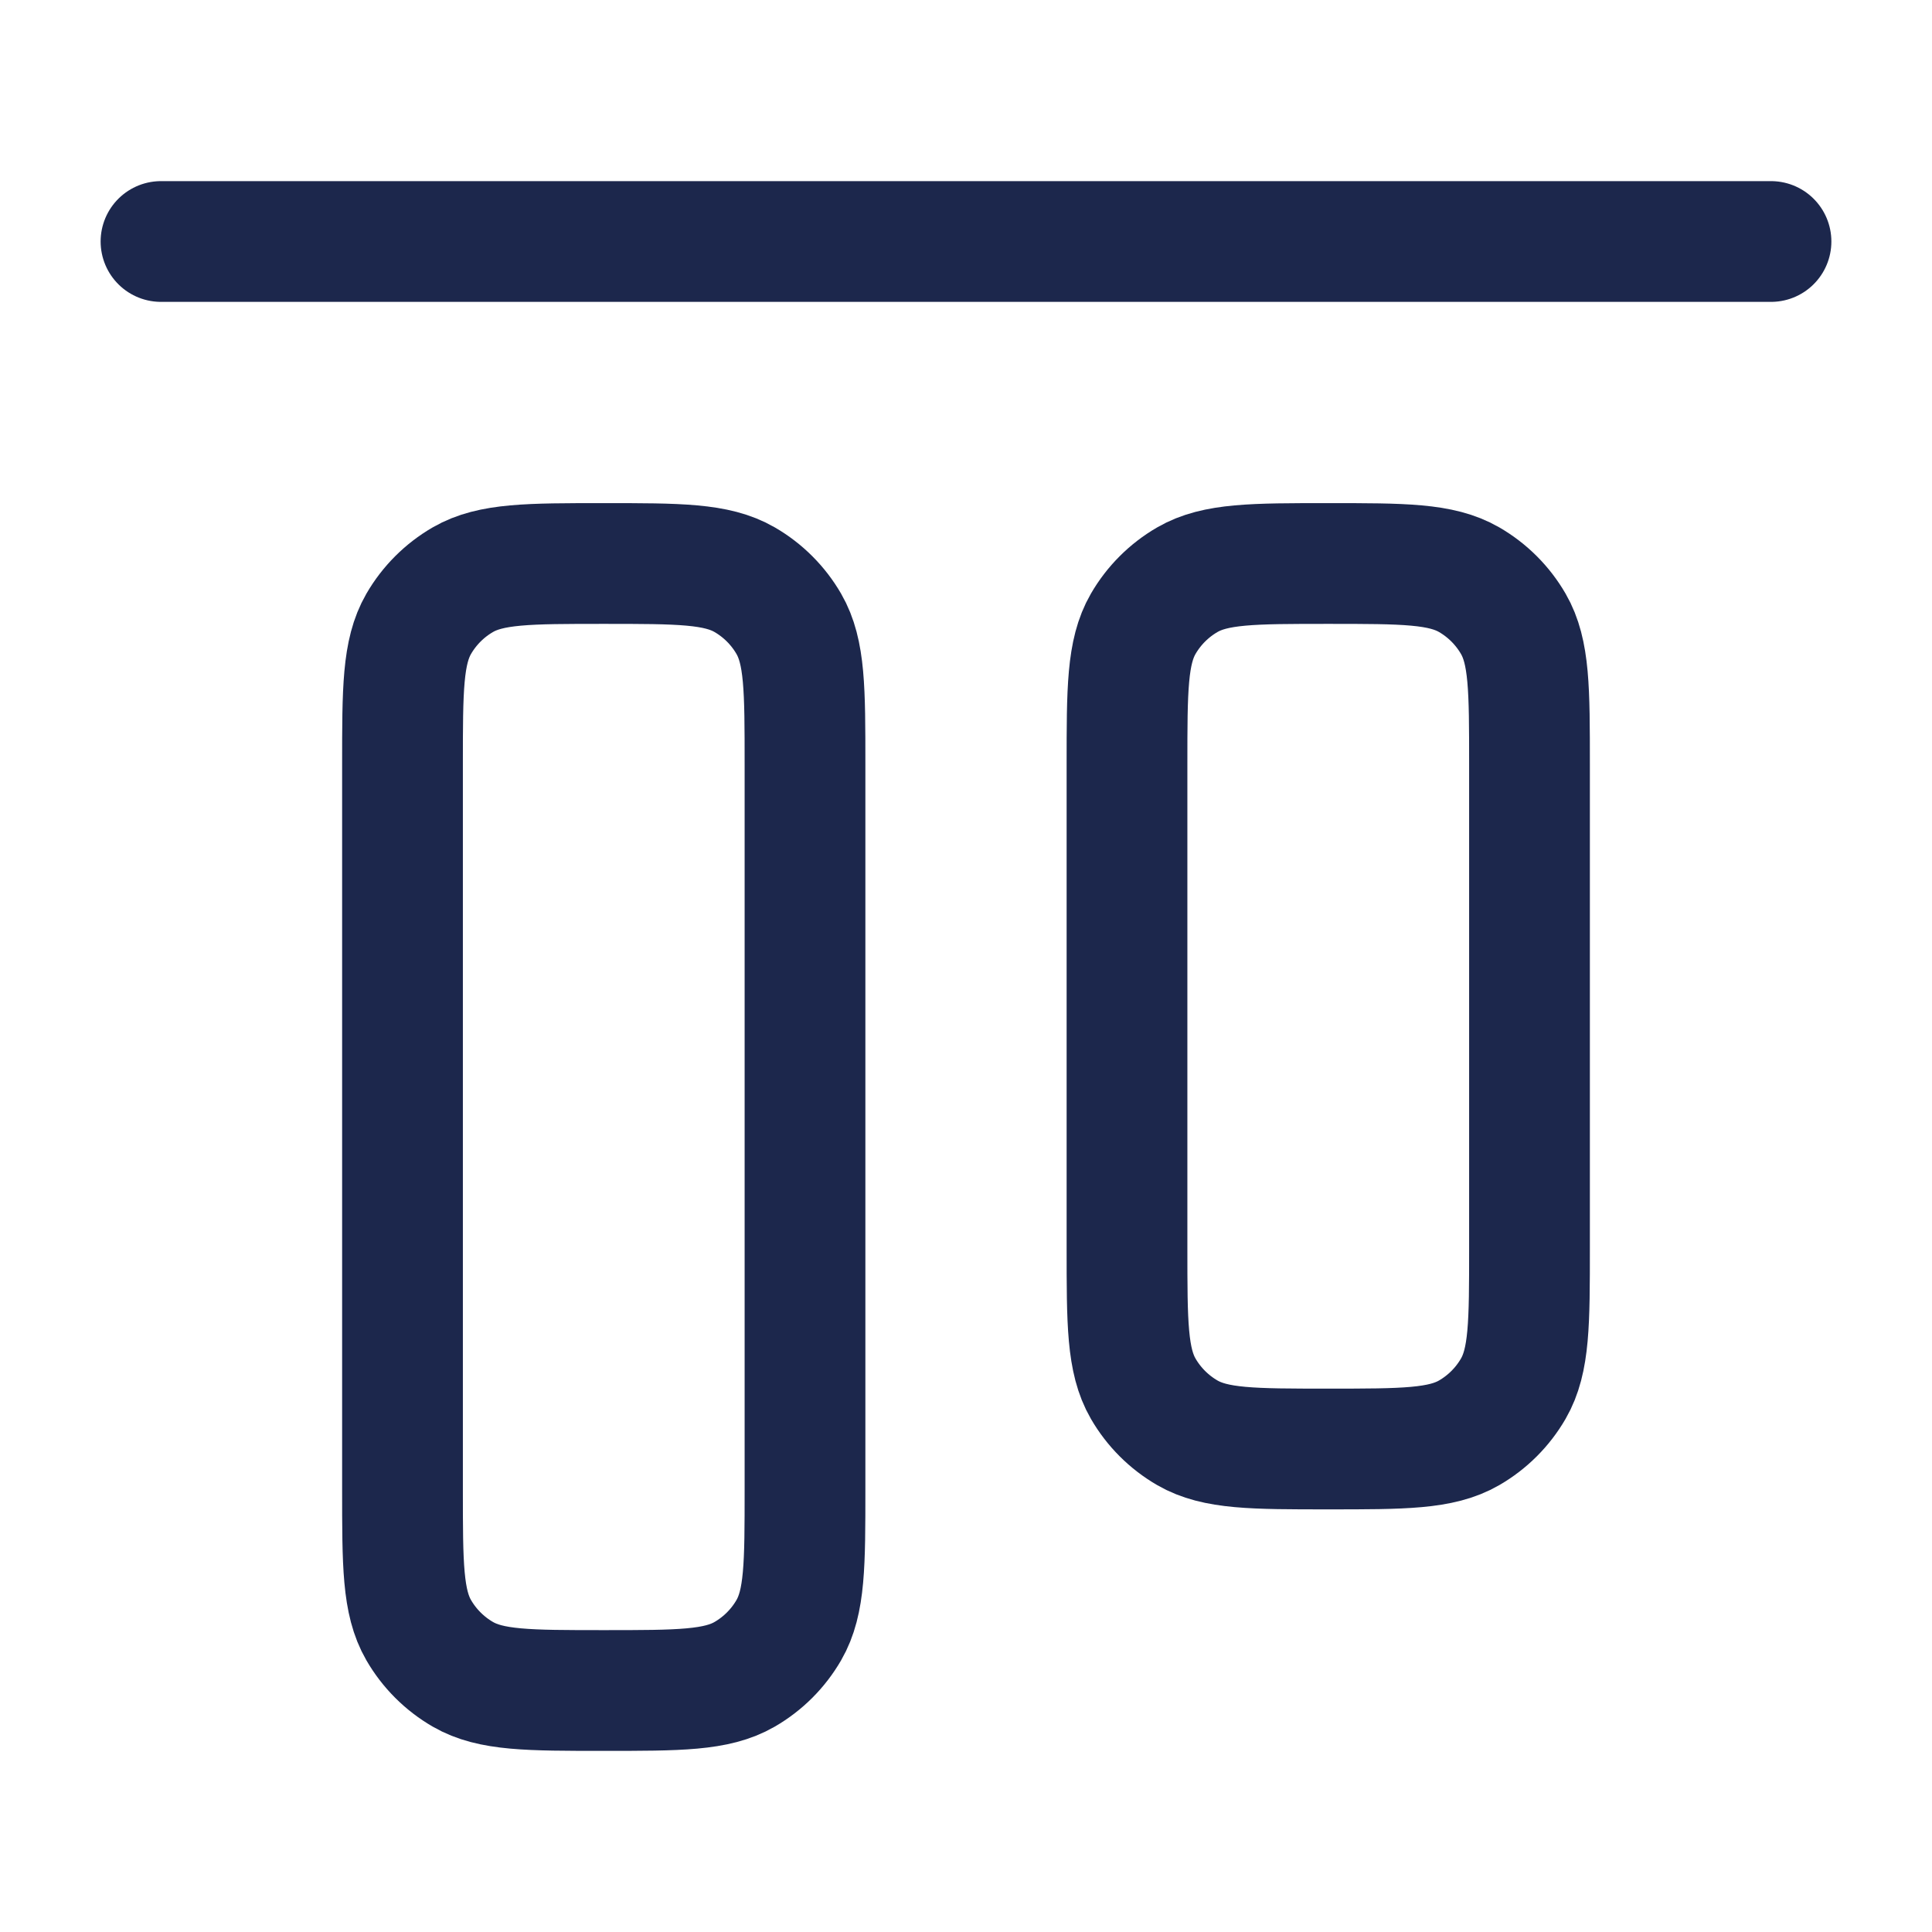
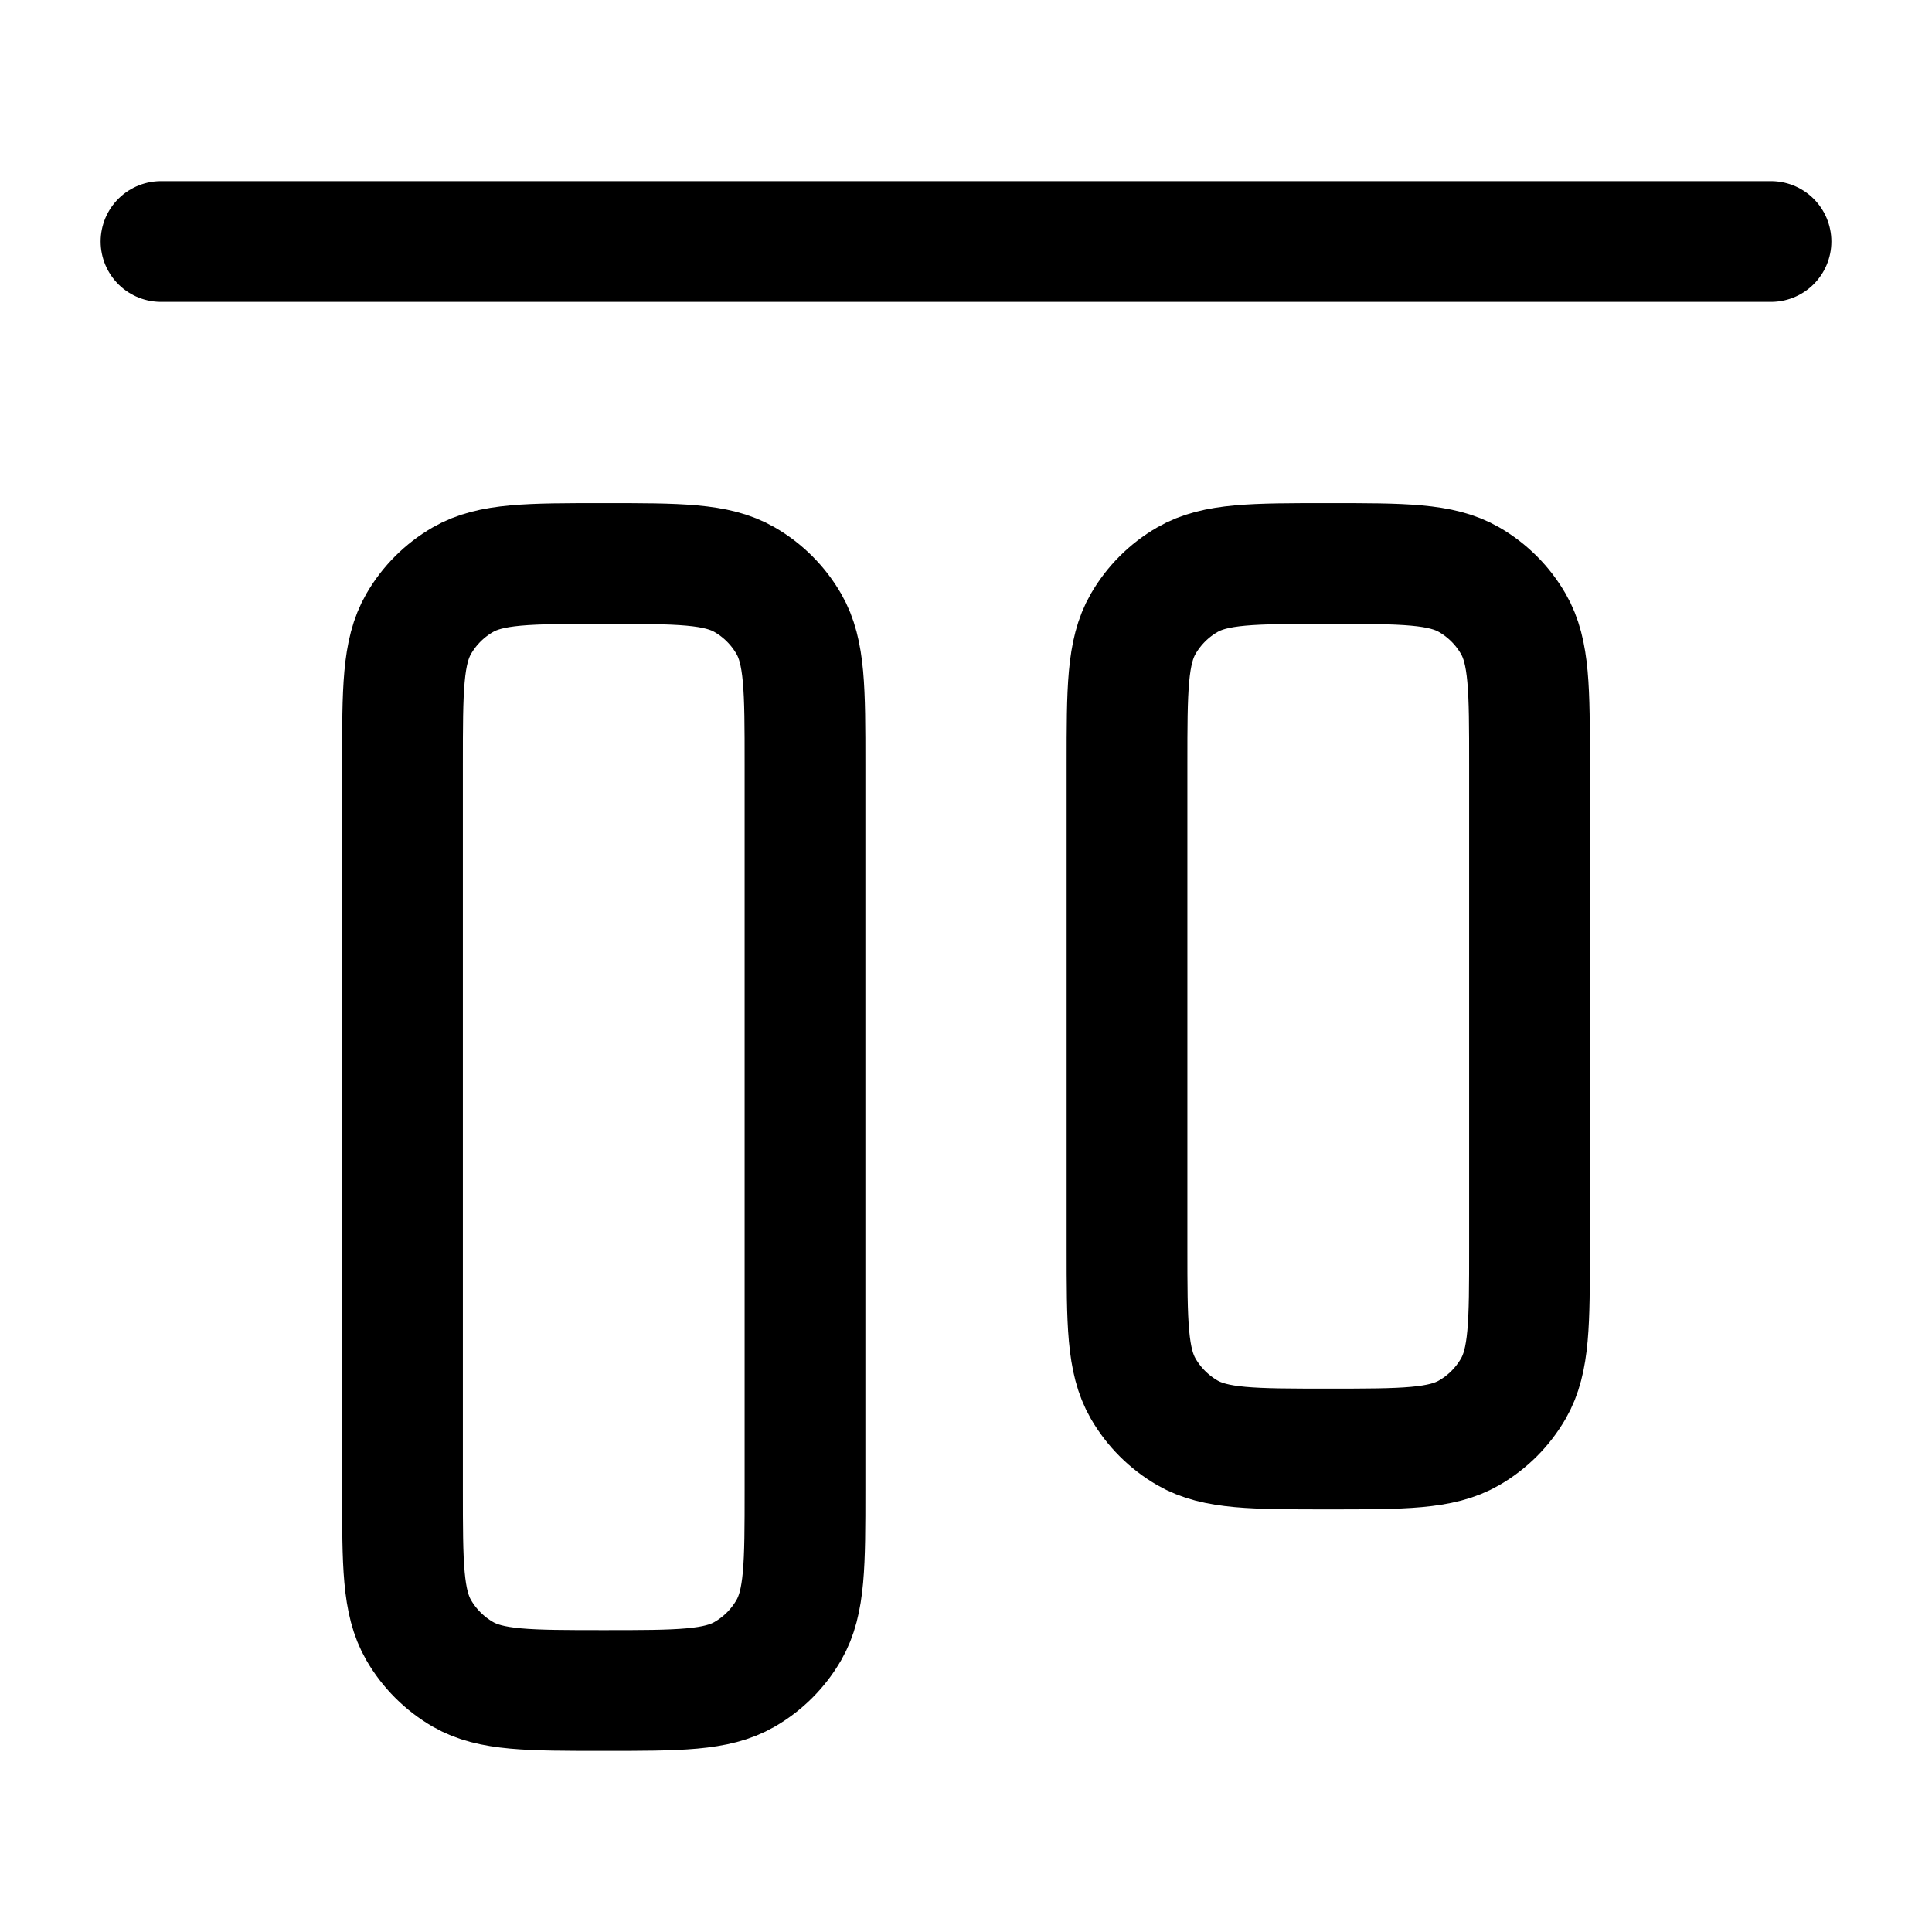
- <svg xmlns="http://www.w3.org/2000/svg" width="24" height="24" viewBox="0 0 24 24" fill="none">
-   <path d="M2 3L22 3" stroke="#1C274C" stroke-width="1.5" stroke-linecap="round" />
-   <path d="M7.5 7C6.565 7 6.098 7 5.75 7.201C5.522 7.333 5.333 7.522 5.201 7.75C5 8.098 5 8.565 5 9.5L5 18.5C5 19.435 5 19.902 5.201 20.25C5.333 20.478 5.522 20.667 5.75 20.799C6.098 21 6.565 21 7.5 21C8.435 21 8.902 21 9.25 20.799C9.478 20.667 9.667 20.478 9.799 20.25C10 19.902 10 19.435 10 18.5L10 9.5C10 8.565 10 8.098 9.799 7.75C9.667 7.522 9.478 7.333 9.25 7.201C8.902 7 8.435 7 7.5 7Z" stroke="#1C274C" stroke-width="1.5" />
-   <path d="M16.5 7C15.565 7 15.098 7 14.75 7.201C14.522 7.333 14.333 7.522 14.201 7.75C14 8.098 14 8.565 14 9.5L14 15.5C14 16.435 14 16.902 14.201 17.25C14.333 17.478 14.522 17.667 14.75 17.799C15.098 18 15.565 18 16.5 18C17.435 18 17.902 18 18.25 17.799C18.478 17.667 18.667 17.478 18.799 17.25C19 16.902 19 16.435 19 15.5L19 9.5C19 8.565 19 8.098 18.799 7.75C18.667 7.522 18.478 7.333 18.25 7.201C17.902 7 17.435 7 16.5 7Z" stroke="#1C274C" stroke-width="1.5" />
+ <svg xmlns="http://www.w3.org/2000/svg" width="24" height="24" viewBox="0 0 24 24">
+   <path fill="none" stroke="currentColor" stroke-linecap="round" stroke-width="1.5" d="M2 3h20M7.5 7c-.935 0-1.402 0-1.75.201a1.5 1.5 0 0 0-.549.549C5 8.098 5 8.565 5 9.5v9c0 .935 0 1.402.201 1.75c.132.228.321.417.549.549C6.098 21 6.565 21 7.5 21s1.402 0 1.75-.201a1.5 1.5 0 0 0 .549-.549C10 19.902 10 19.435 10 18.5v-9c0-.935 0-1.402-.201-1.75a1.5 1.5 0 0 0-.549-.549C8.902 7 8.435 7 7.5 7Zm9 0c-.935 0-1.402 0-1.75.201a1.5 1.5 0 0 0-.549.549C14 8.098 14 8.565 14 9.5v6c0 .935 0 1.402.201 1.75c.132.228.321.417.549.549C15.098 18 15.565 18 16.5 18s1.402 0 1.75-.201a1.5 1.5 0 0 0 .549-.549C19 16.902 19 16.435 19 15.5v-6c0-.935 0-1.402-.201-1.75a1.5 1.5 0 0 0-.549-.549C17.902 7 17.435 7 16.5 7Z" />
</svg>
